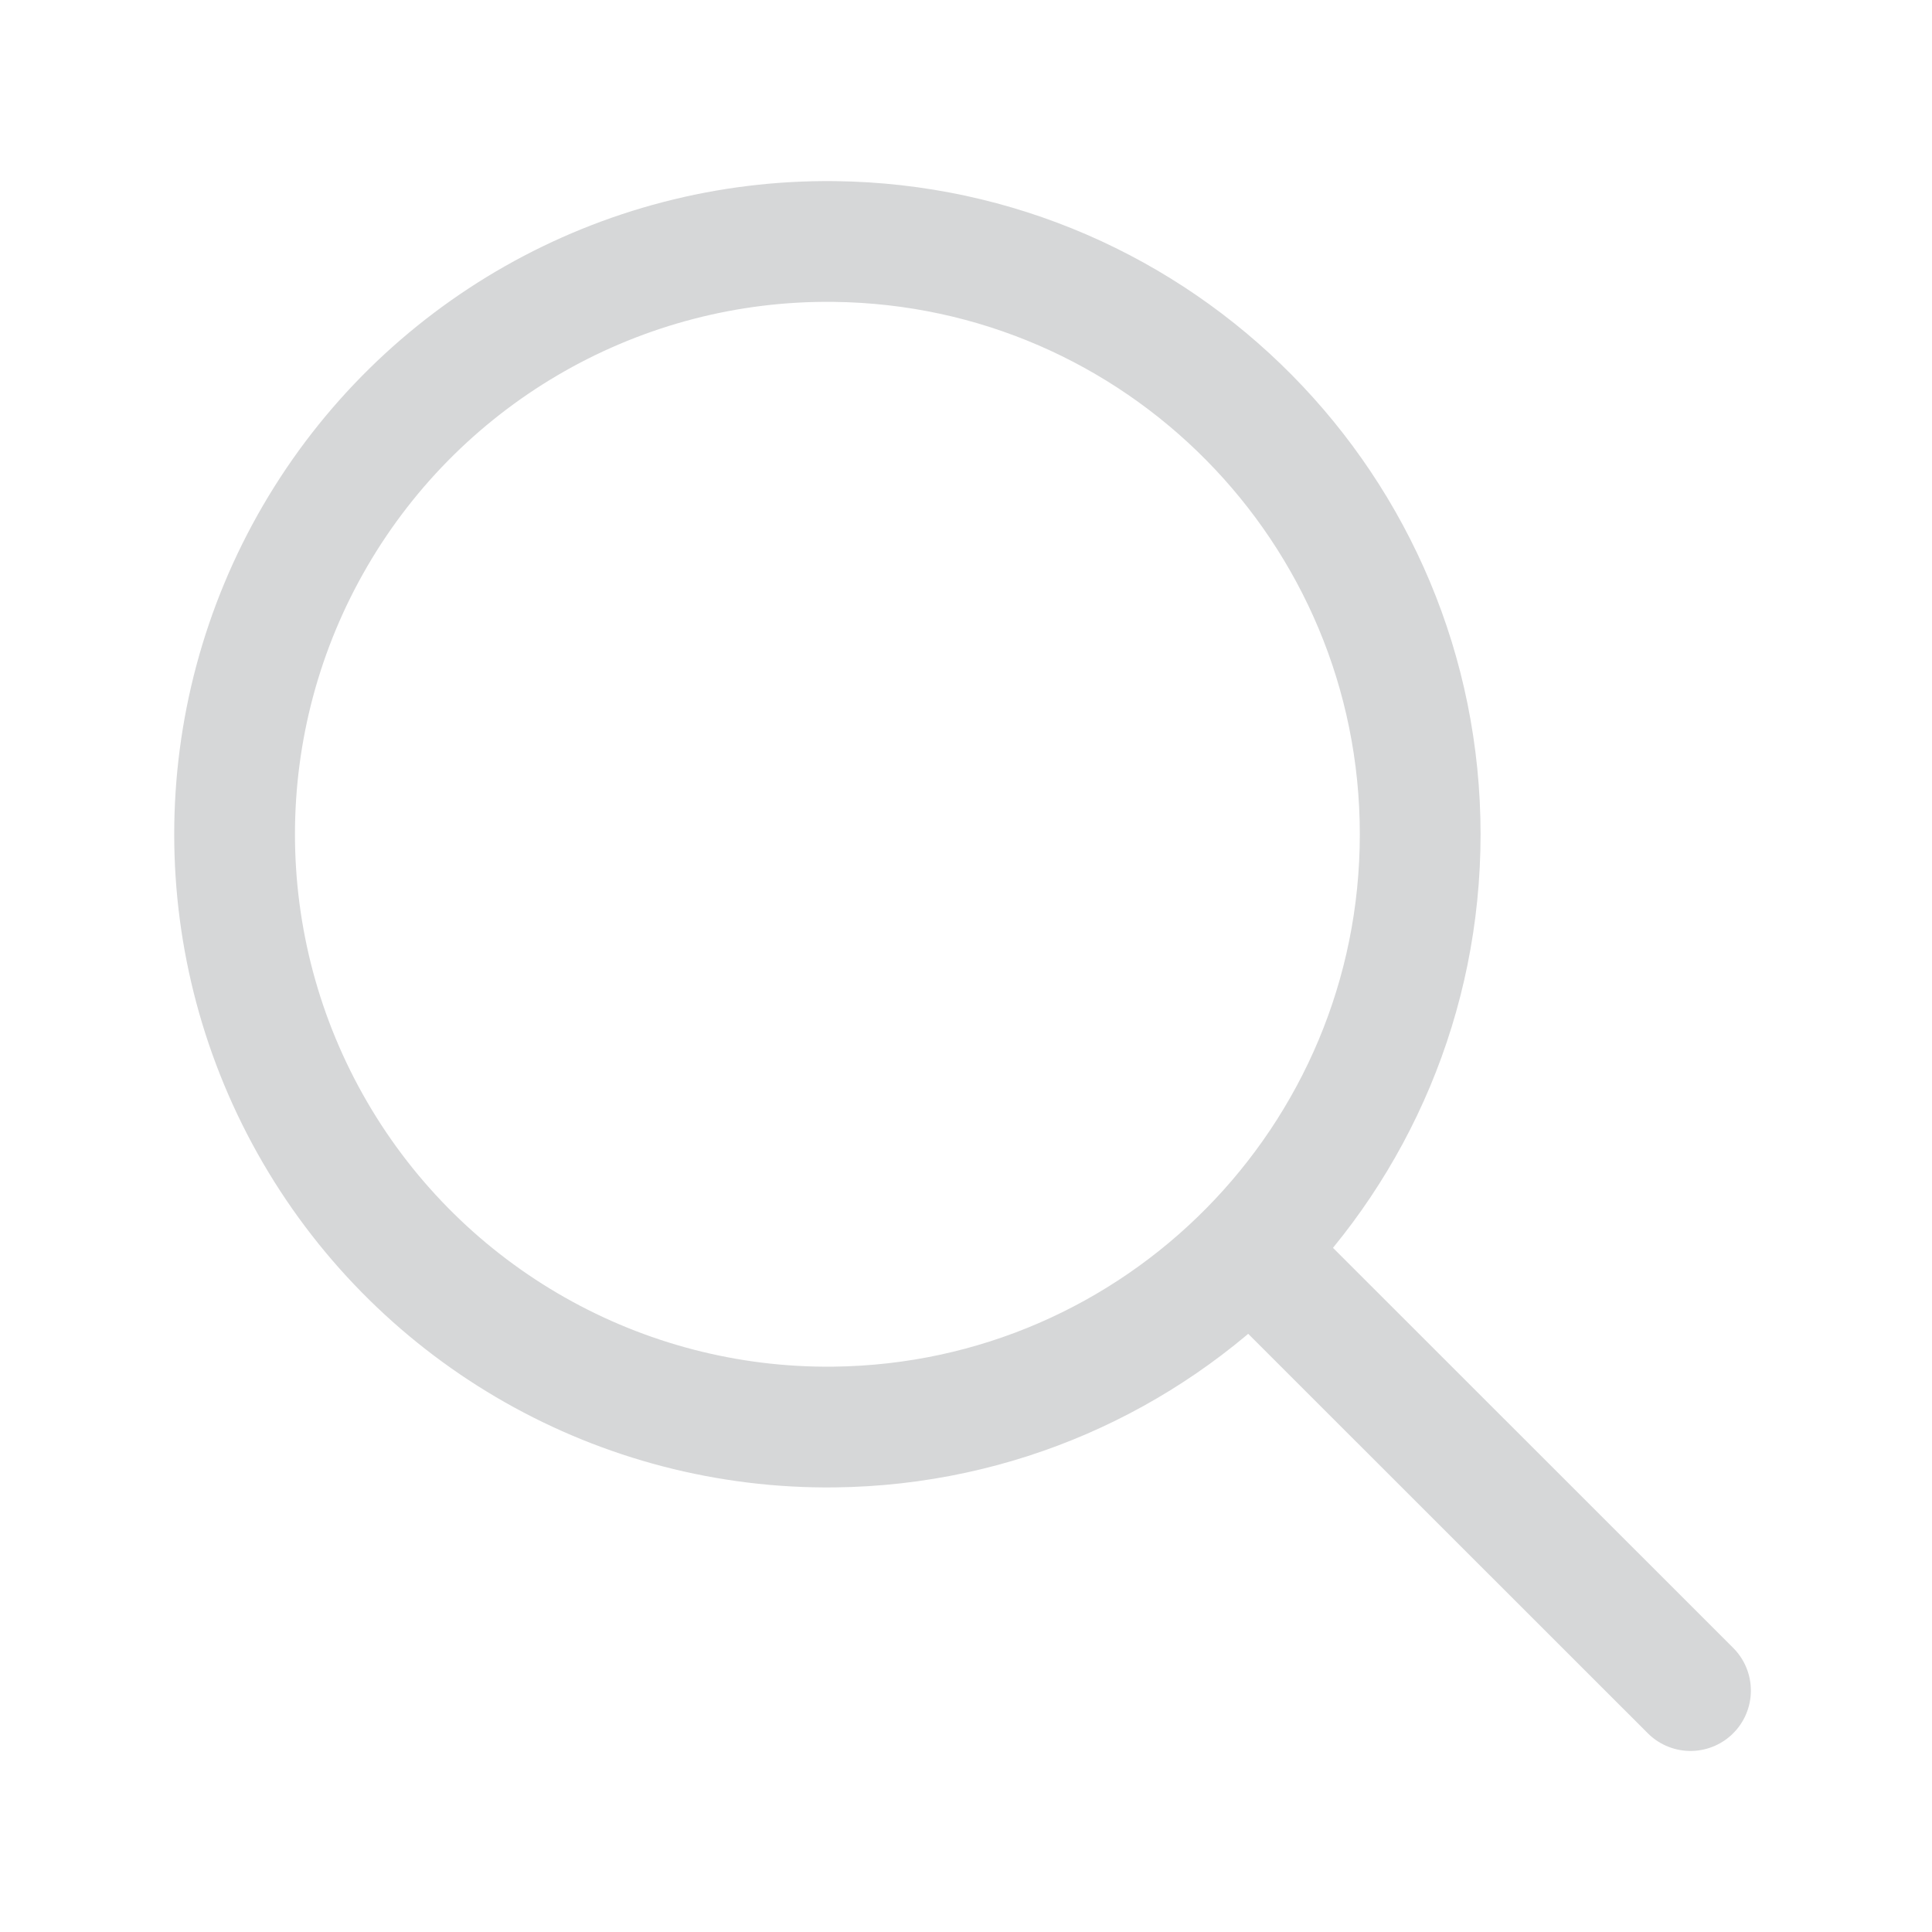
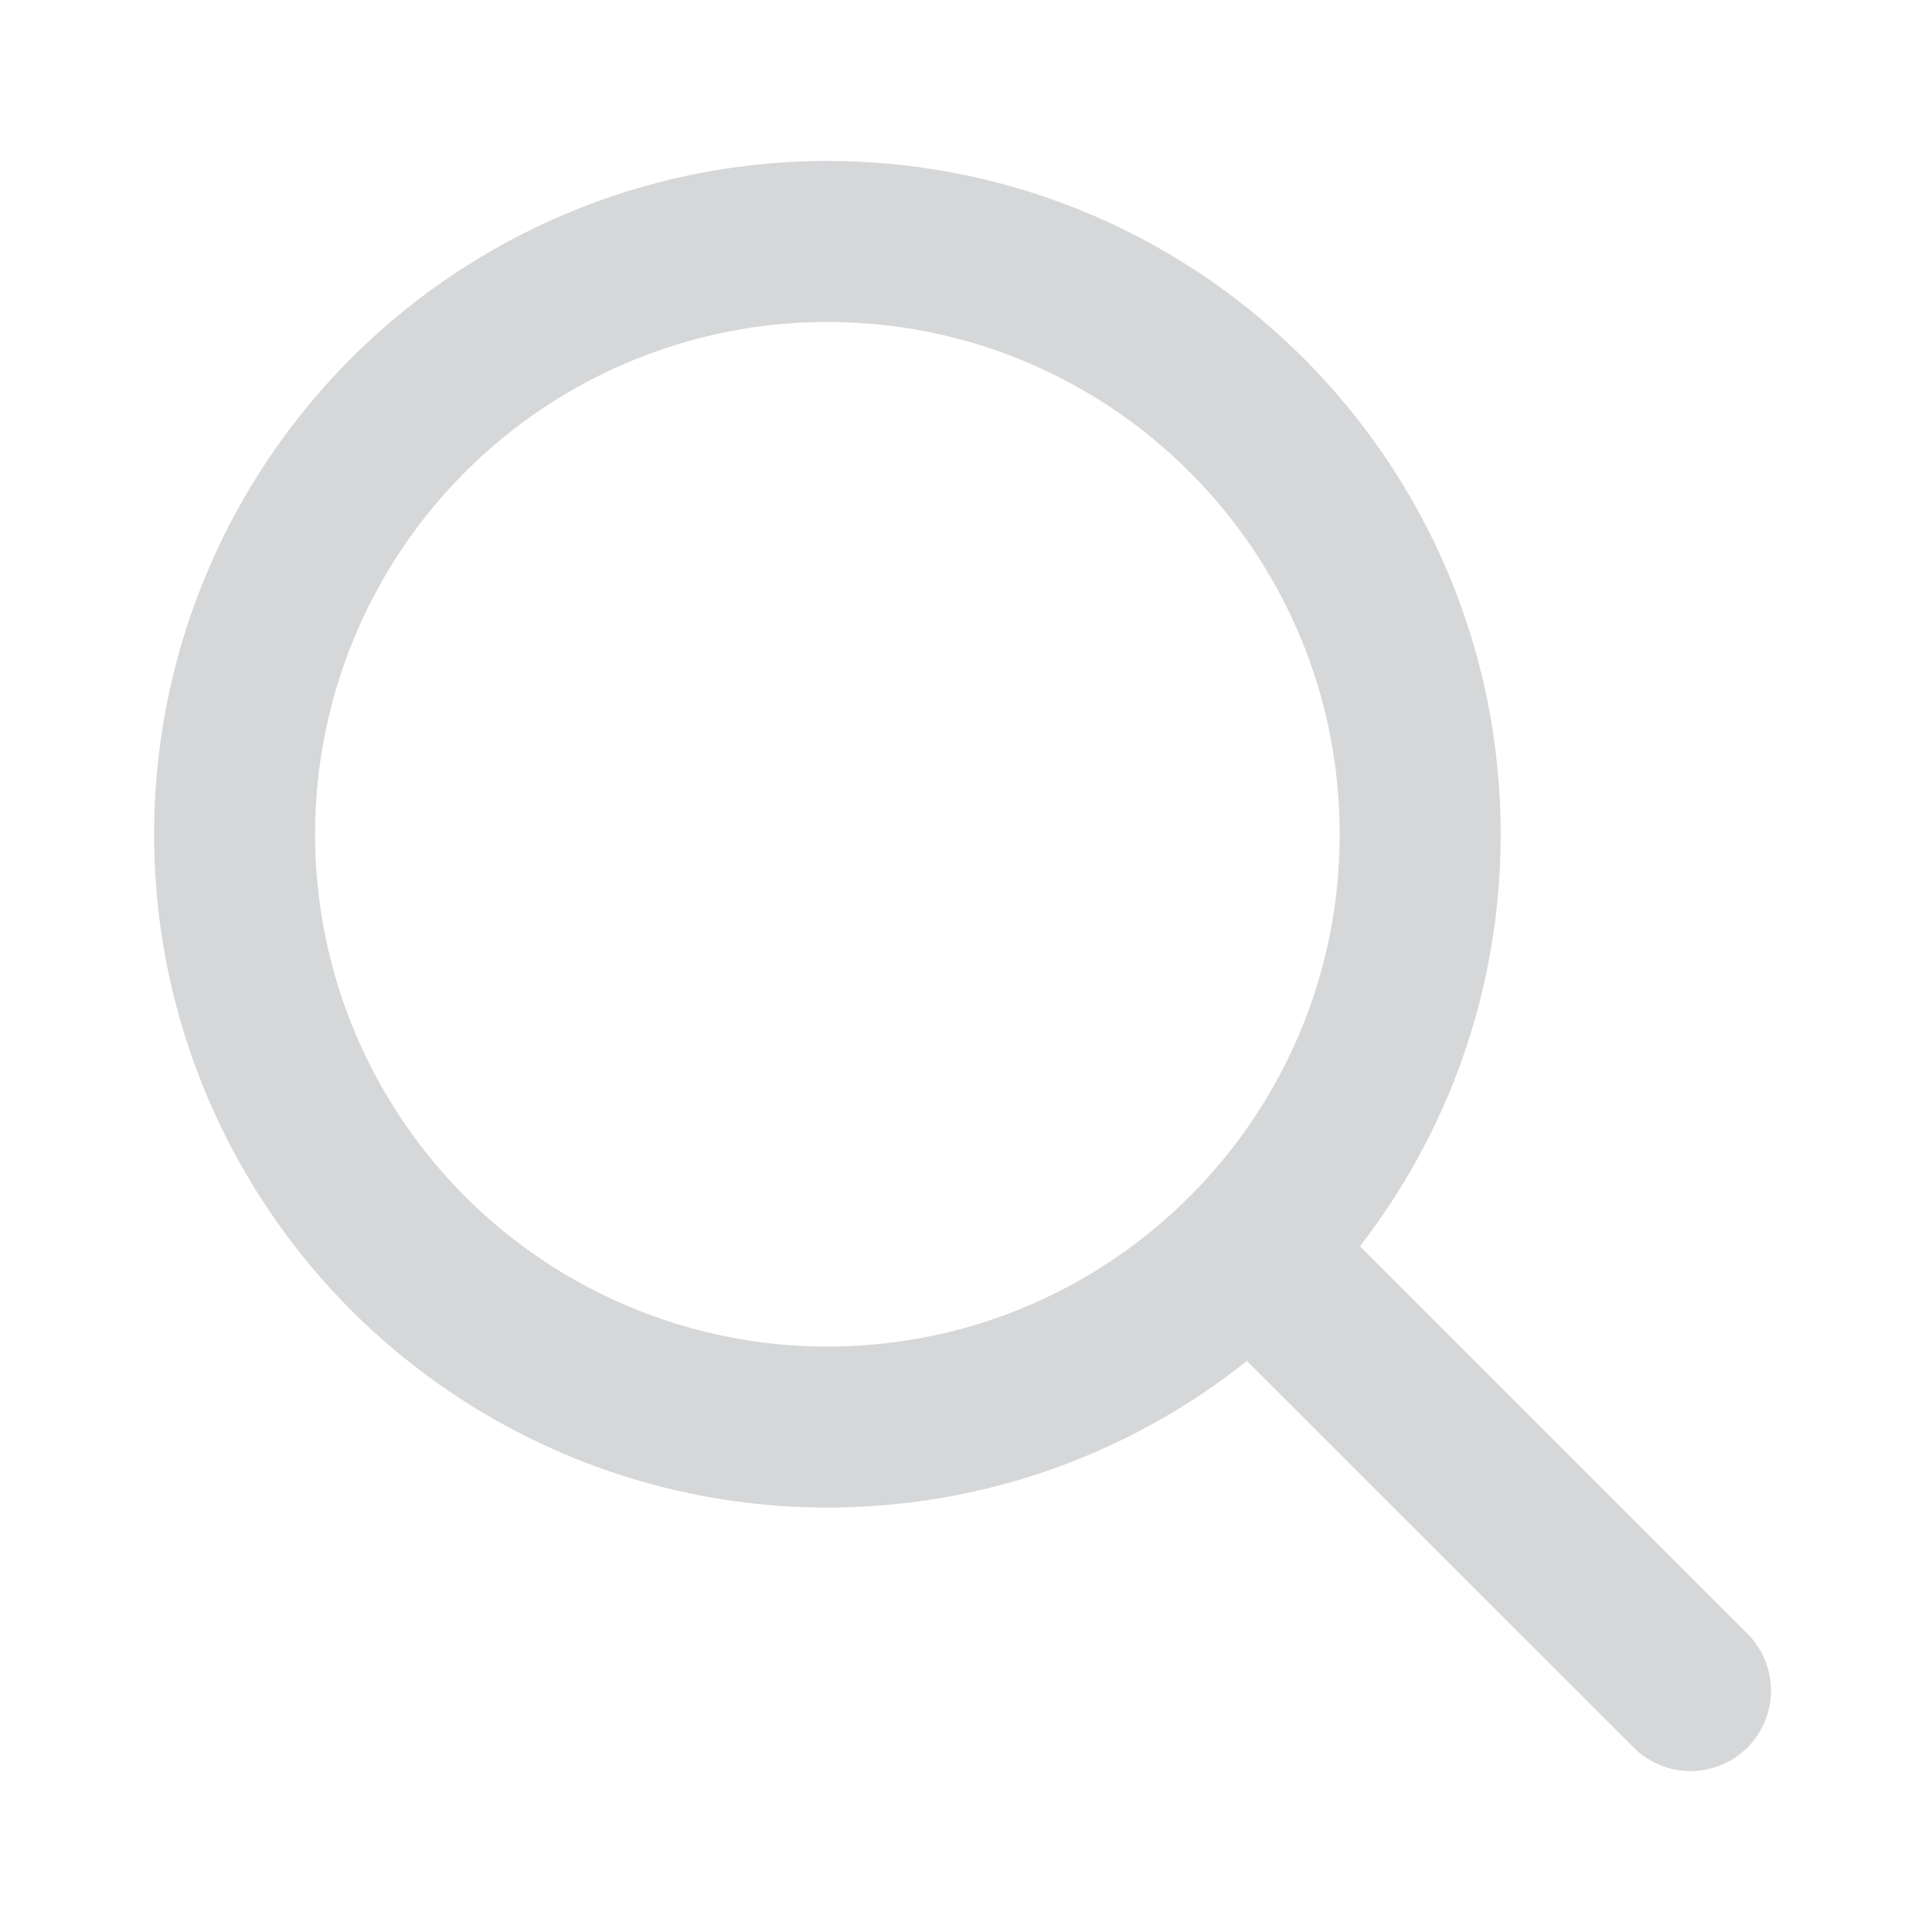
- <svg xmlns="http://www.w3.org/2000/svg" width="46" height="46" fill="none" stroke="#d6d7d8" stroke-linecap="round" stroke-width="1.5" viewBox="0 0 24 24">
+ <svg xmlns="http://www.w3.org/2000/svg" width="46" height="46" fill="none" stroke="#d6d7d8" stroke-linecap="round" stroke-width="2" viewBox="0 0 24 24">
  <path d="M10.364 3a7.364 7.364 0 1 0 0 14.727 7.364 7.364 0 0 0 0-14.727v0Z" />
  <path d="M15.857 15.86 21 21.001" />
</svg>
